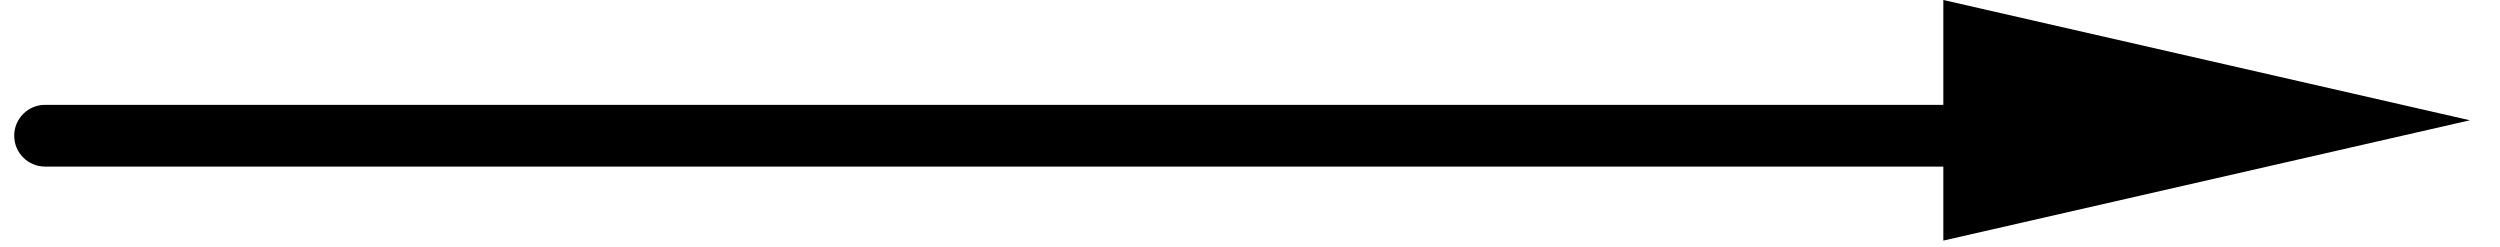
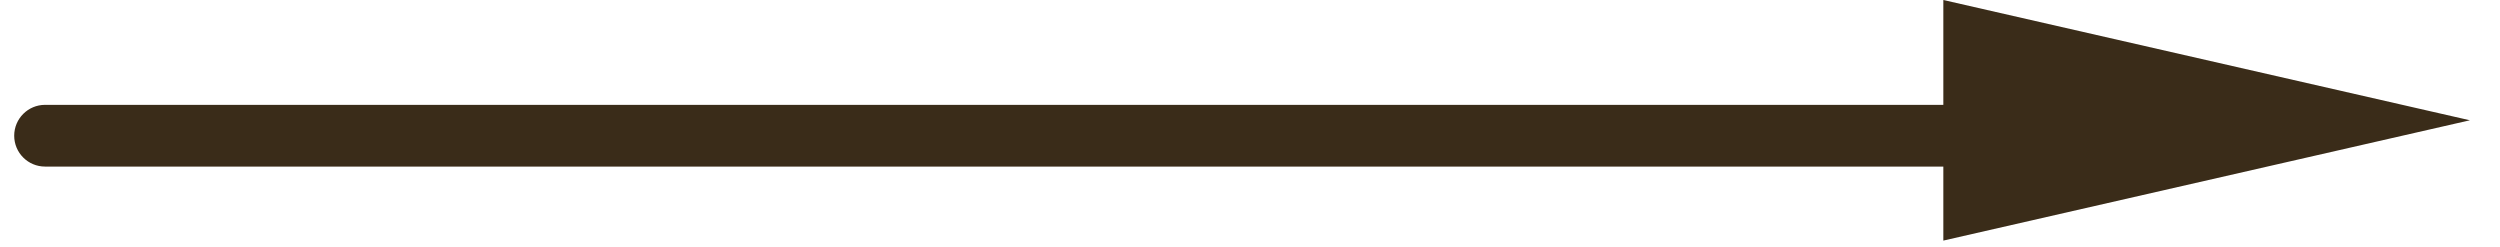
<svg xmlns="http://www.w3.org/2000/svg" width="81" height="8" viewBox="0 0 81 8" fill="none">
-   <path d="M62.964 3.397H1.46C0.908 3.397 0.46 3.845 0.46 4.397C0.46 4.95 0.908 5.397 1.46 5.397H62.964V7.795L80.025 3.897L62.964 0V3.397Z" fill="black" />
+   <path d="M62.964 3.397H1.46C0.908 3.397 0.46 3.845 0.46 4.397C0.46 4.95 0.908 5.397 1.46 5.397H62.964V7.795L80.025 3.897L62.964 0V3.397Z" fill="#3A2C19" />
</svg>
